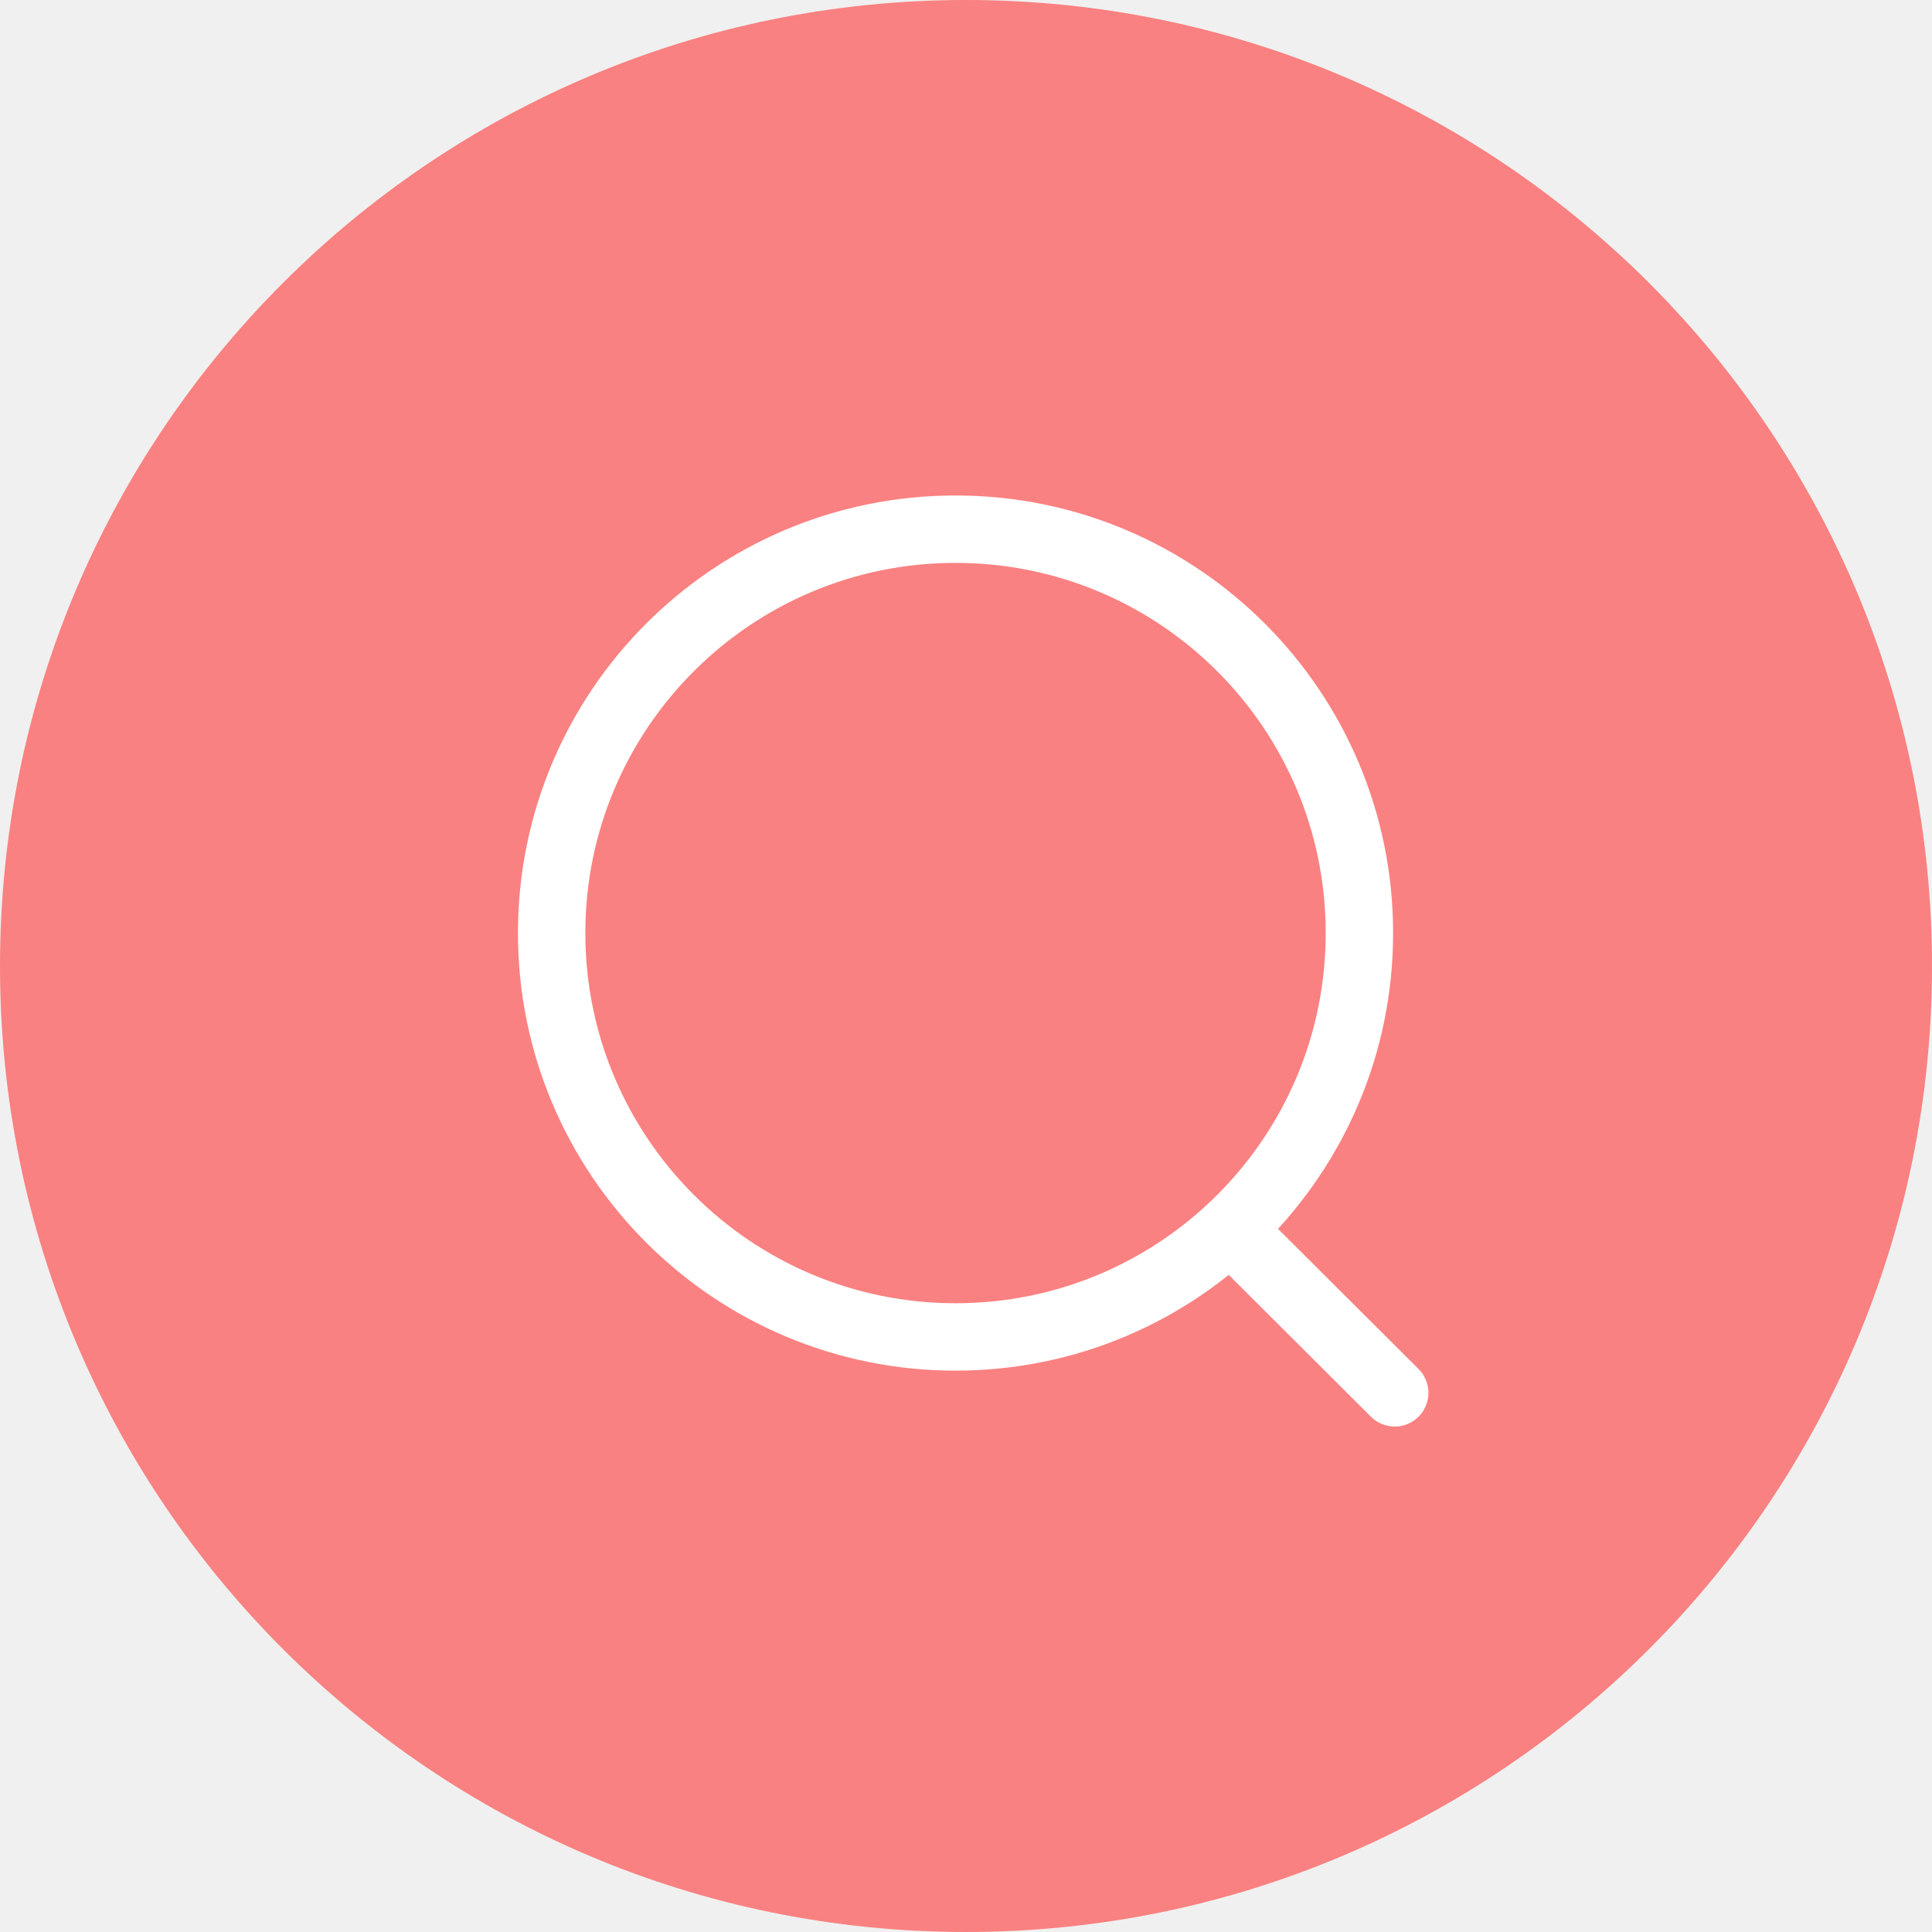
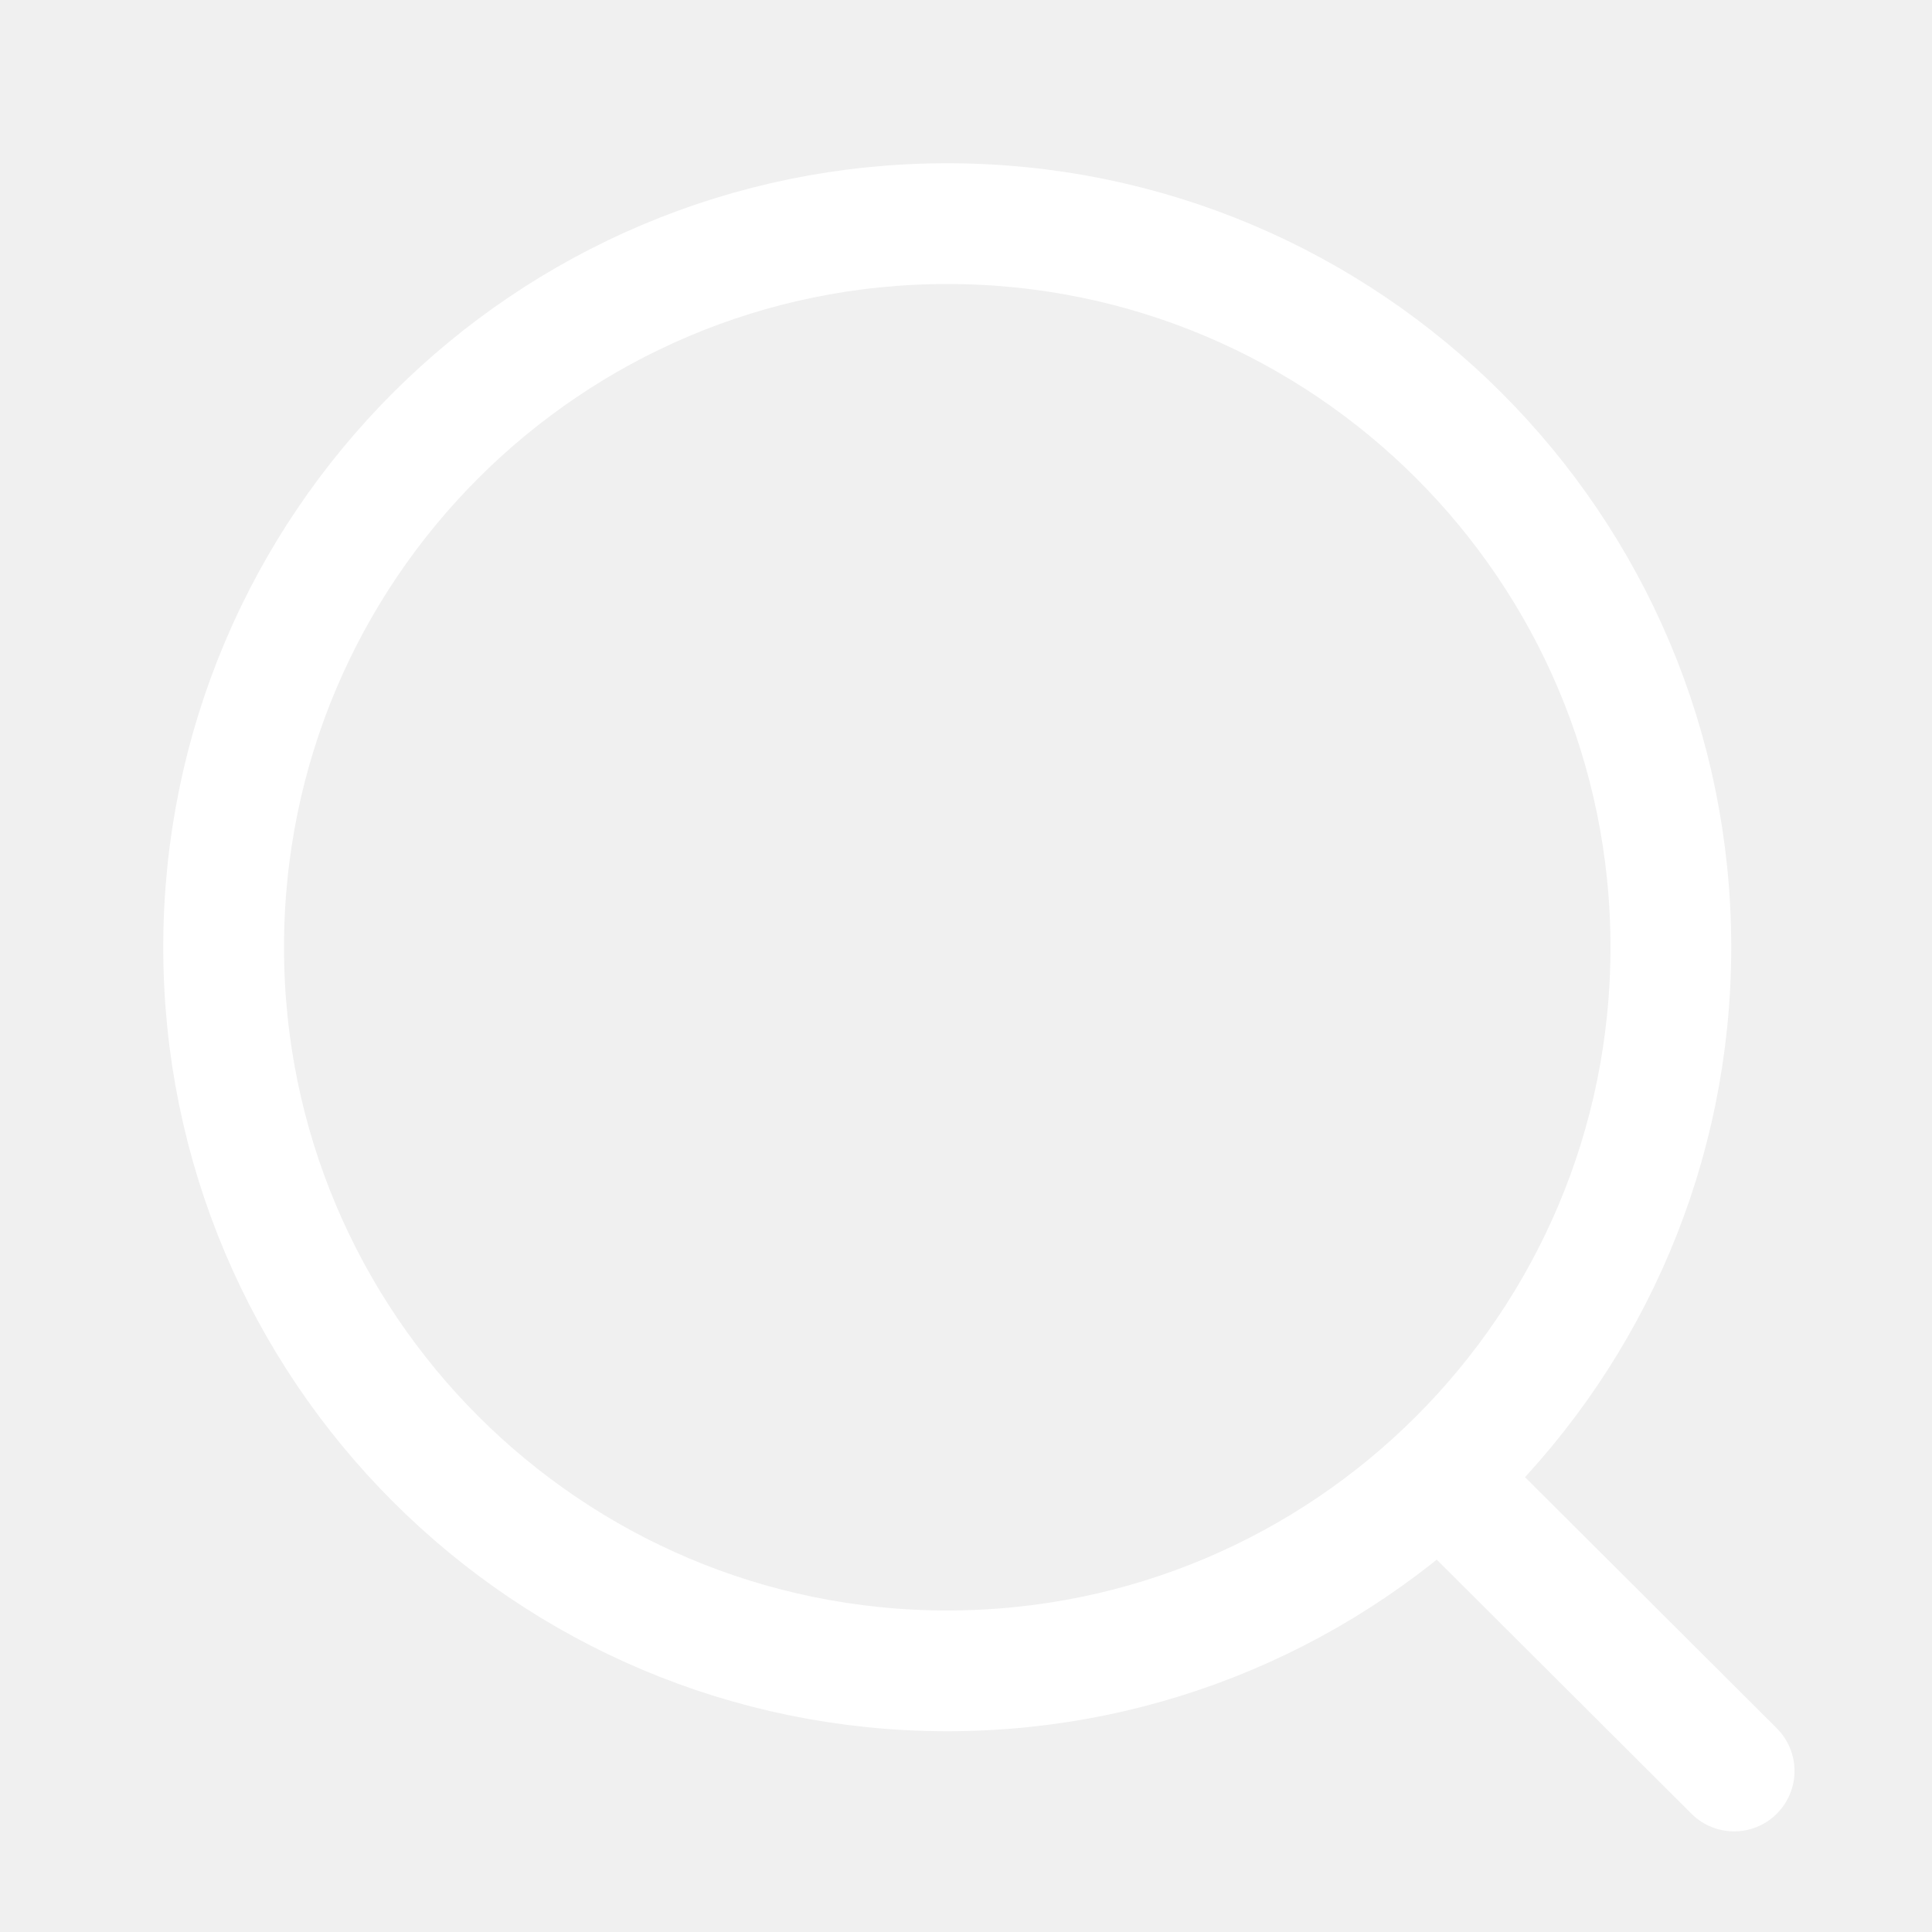
- <svg xmlns="http://www.w3.org/2000/svg" width="43" height="43" viewBox="0 0 43 43">
-   <g id="Group_767" data-name="Group 767" transform="translate(-750 -283)">
-     <circle id="Ellipse_125" data-name="Ellipse 125" cx="21.5" cy="21.5" r="21.5" transform="translate(750 283)" fill="#fa8181" />
-     <g id="Iconly_Light_Search" data-name="Iconly/Light/Search" transform="translate(759.5 292)">
-       <g id="Search" transform="translate(2 2)">
-         <circle id="Ellipse_739" cx="8.989" cy="8.989" r="8.989" transform="translate(0.778 0.778)" fill="none" stroke="#fff" stroke-linecap="round" stroke-linejoin="round" stroke-miterlimit="10" stroke-width="1.5" />
-         <path id="Line_181" d="M0,0,3.524,3.515" transform="translate(16.018 16.485)" fill="none" stroke="#fff" stroke-linecap="round" stroke-linejoin="round" stroke-miterlimit="10" stroke-width="1.5" />
-       </g>
-     </g>
+ <svg xmlns="http://www.w3.org/2000/svg" id="Iconly_Light_Search" data-name="Iconly/Light/Search" width="24" height="24" viewBox="0 0 24 24">
+   <g id="Search" transform="translate(2 2)">
+     <circle id="Ellipse_739" cx="8.989" cy="8.989" r="8.989" transform="translate(0.778 0.778)" fill="none" stroke="#fff" stroke-linecap="round" stroke-linejoin="round" stroke-miterlimit="10" stroke-width="1.5" />
+     <path id="Line_181" d="M0,0,3.524,3.515" transform="translate(16.018 16.485)" fill="none" stroke="#fff" stroke-linecap="round" stroke-linejoin="round" stroke-miterlimit="10" stroke-width="1.5" />
  </g>
</svg>
